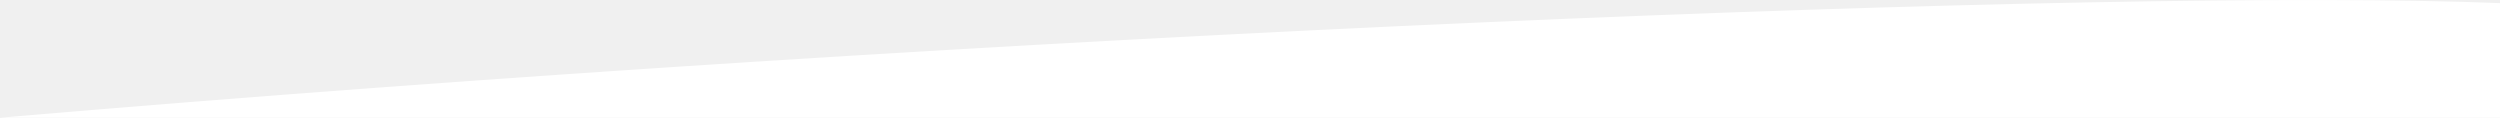
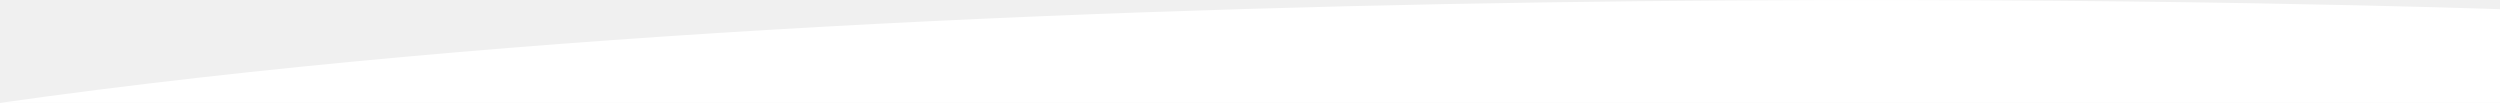
- <svg xmlns="http://www.w3.org/2000/svg" version="1.1" id="Layer_1" x="0px" y="0px" width="1920px" height="90.4px" viewBox="0 0 1920 90.4" style="enable-background:new 0 0 1920 90.4;" xml:space="preserve" preserveAspectRatio="none">
+ <svg xmlns="http://www.w3.org/2000/svg" version="1.1" id="Layer_1" x="0px" y="0px" width="1900px" height="78.2px" viewBox="0 0 1900 78.2" style="enable-background:new 0 0 1900 78.2;" xml:space="preserve" preserveAspectRatio="none">
  <style type="text/css">
	.st0{fill:#FFFFFF;}
</style>
-   <path class="st0" d="M0,90.4c772-66,1626-100,1920-88c0,35.1,0,88,0,88S943.4,90.4,0,90.4z" />
+   <path class="st0" d="M1900,7C1900,7,784.7-32.9,0,78.2h1900V7z" />
</svg>
